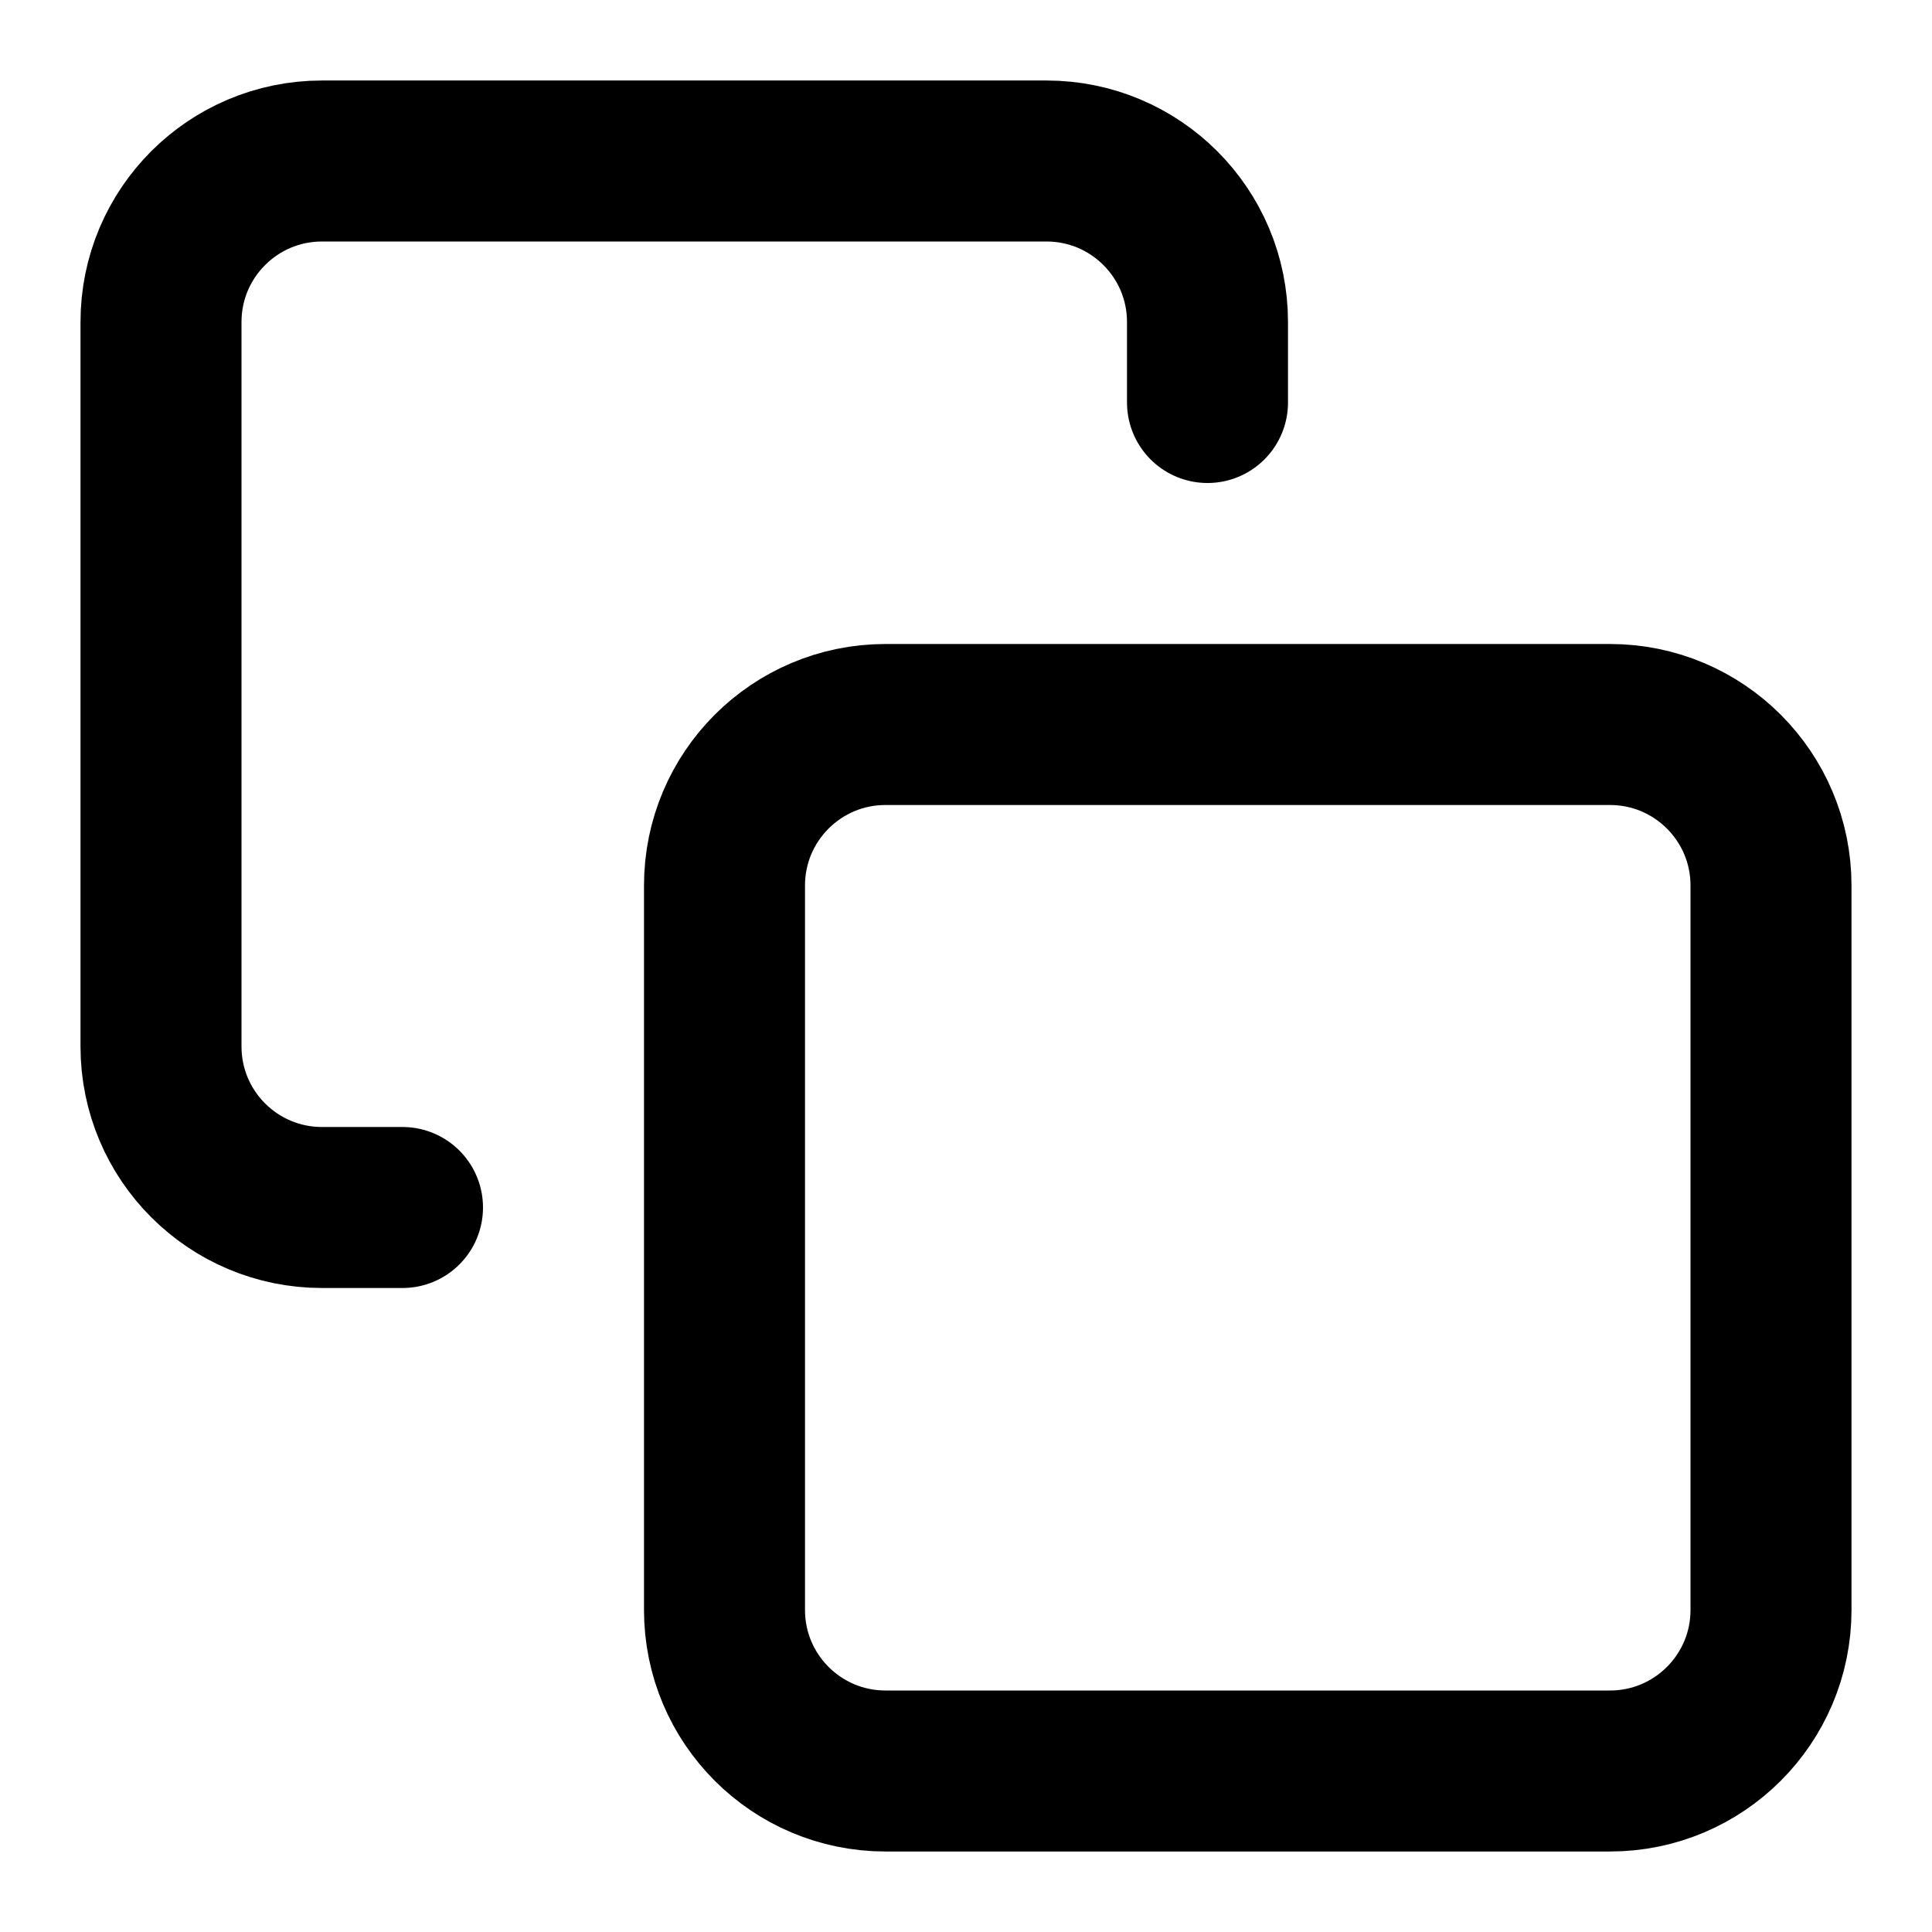
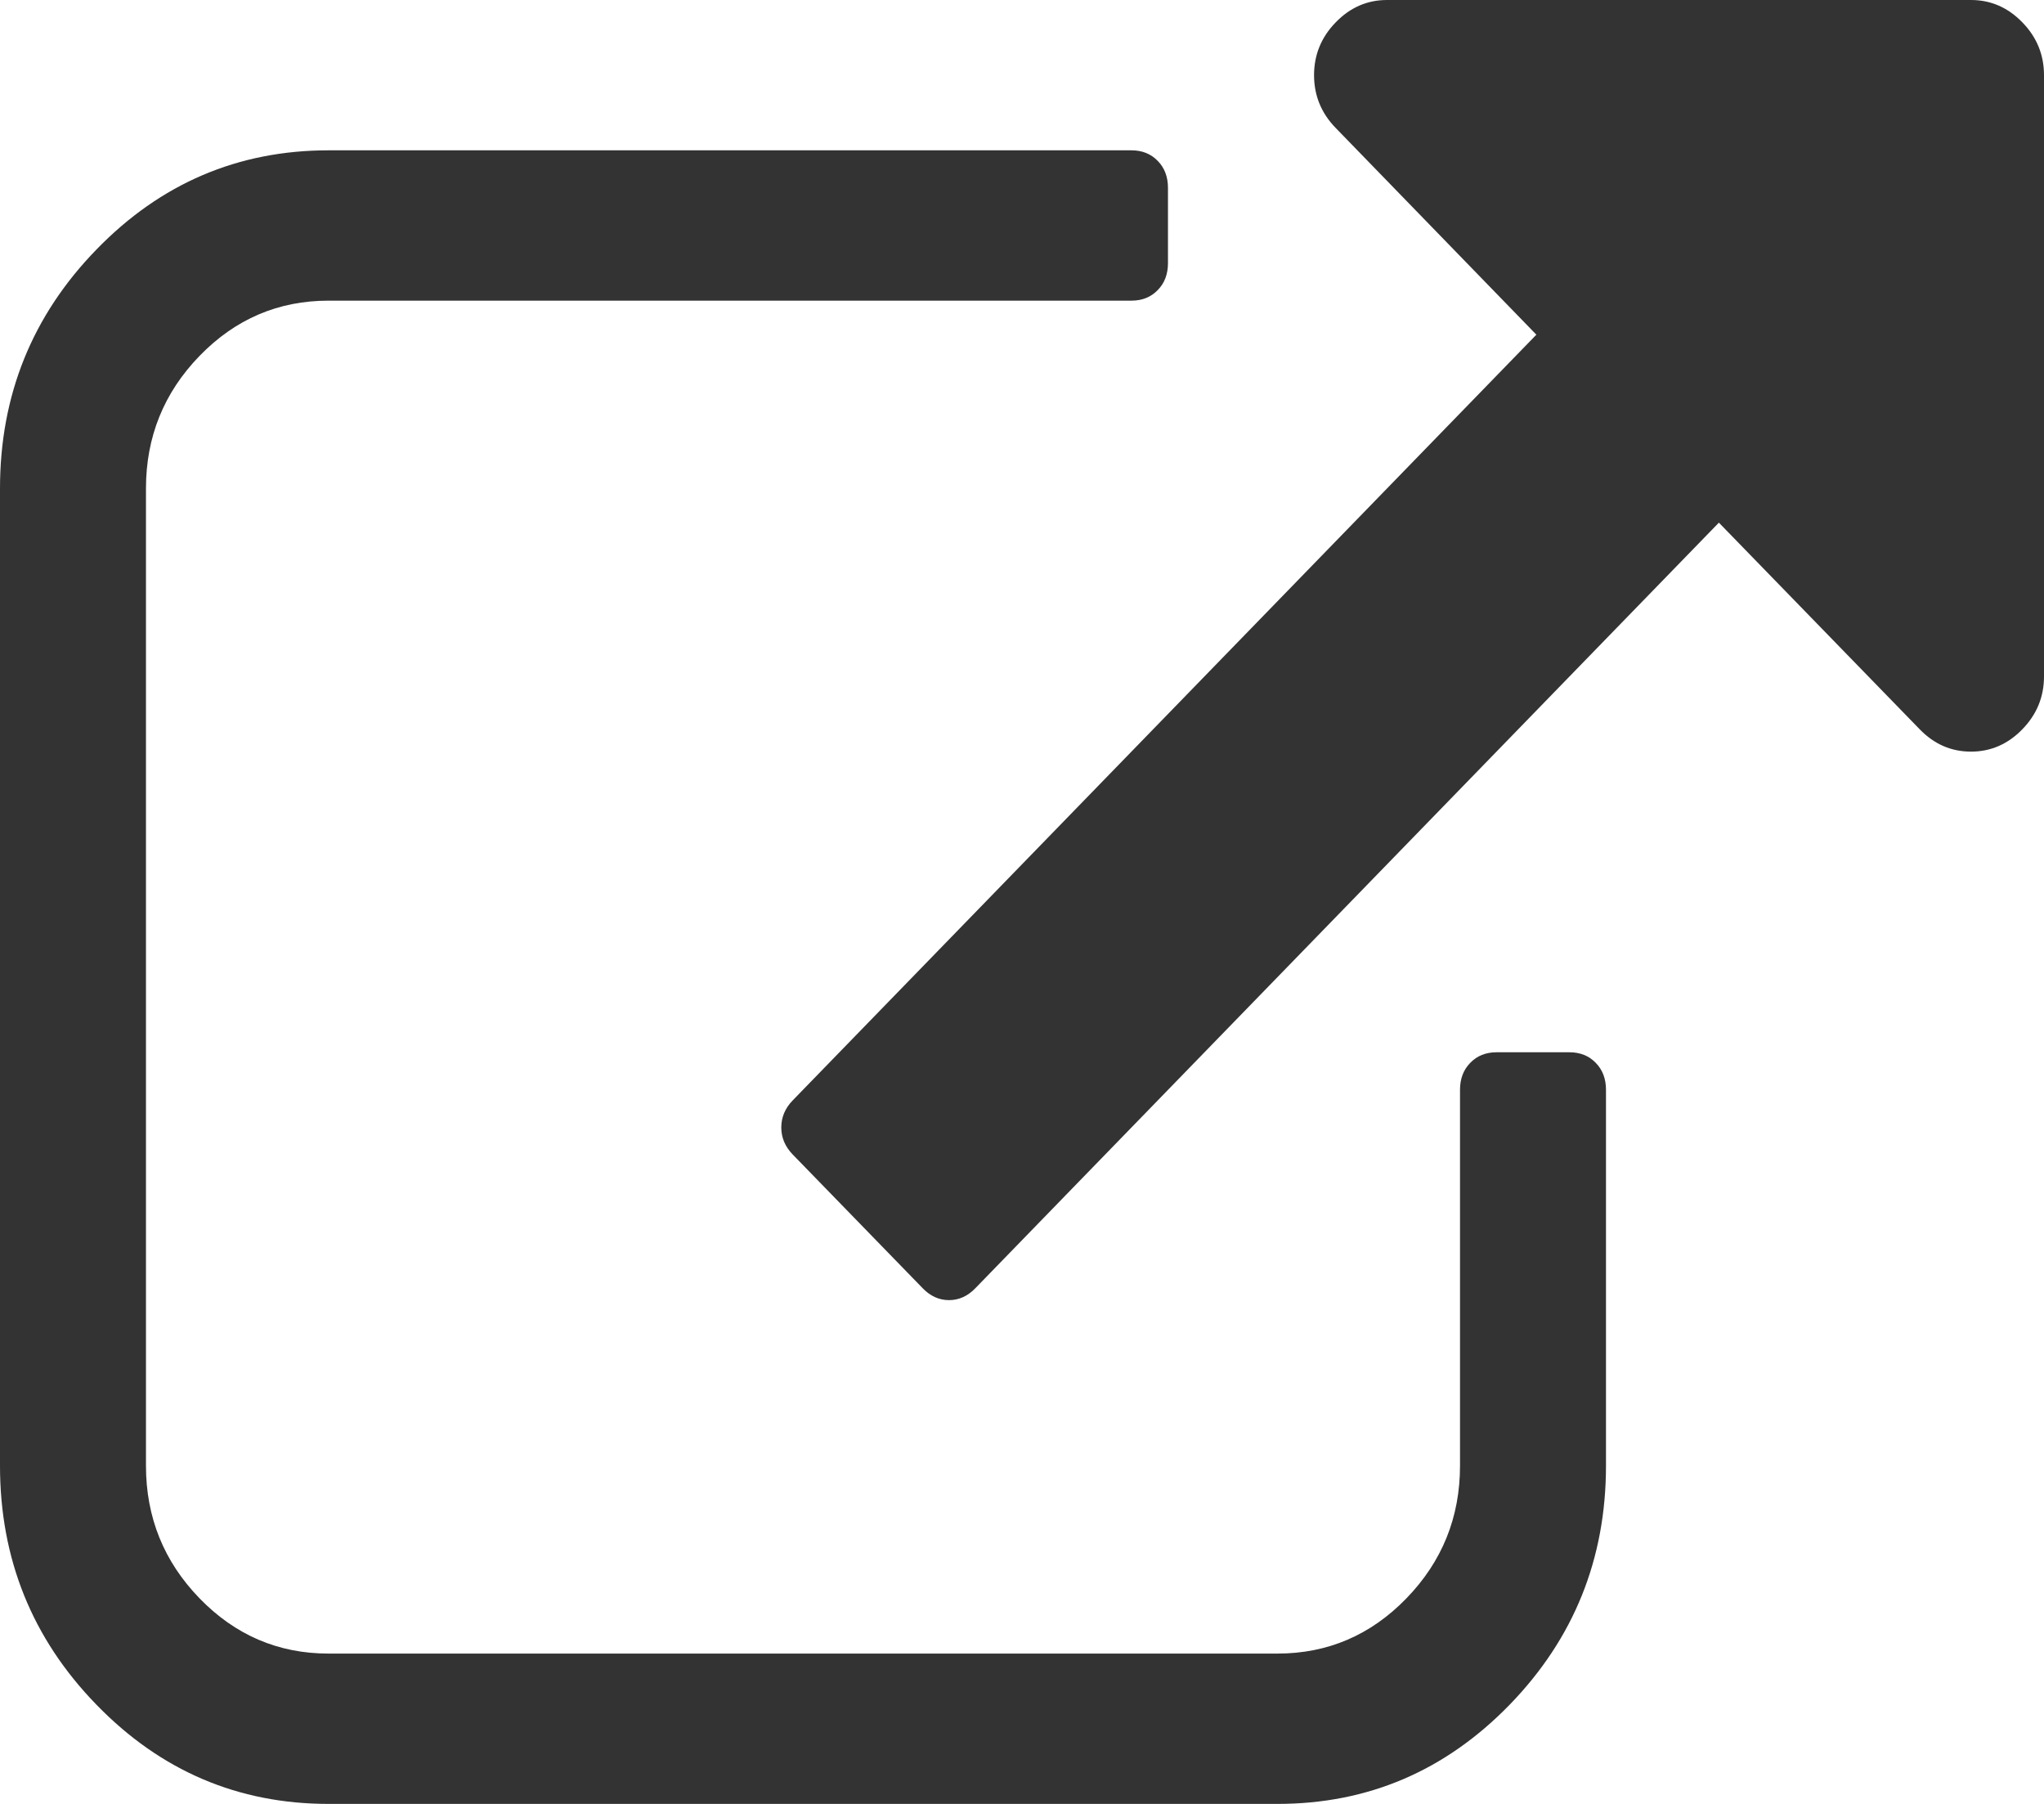
- <svg xmlns="http://www.w3.org/2000/svg" width="24" height="24" viewBox="0 0 24 24">
-   <rect x="9" y="9" width="13" height="13" rx="2" ry="2" fill="none" stroke="#000" stroke-linecap="round" stroke-linejoin="round" stroke-width="2" />
-   <path d="M5 15H4a2 2 0 0 1-2-2V4a2 2 0 0 1 2-2h9a2 2 0 0 1 2 2v1" fill="none" stroke="#000" stroke-linecap="round" stroke-linejoin="round" stroke-width="2" />
+ <svg xmlns="http://www.w3.org/2000/svg" version="1.1" width="17px" height="15px">
+   <g transform="matrix(1 0 0 1 -810 -12 )">
+     <path d="M 13.272 8.838  C 13.329 8.896  13.357 8.971  13.357 9.062  L 13.357 12.188  C 13.357 12.962  13.09 13.625  12.556 14.175  C 12.021 14.725  11.378 15  10.625 15  L 2.732 15  C 1.98 15  1.336 14.725  0.802 14.175  C 0.267 13.625  0 12.962  0 12.188  L 0 4.062  C 0 3.288  0.267 2.625  0.802 2.075  C 1.336 1.525  1.98 1.25  2.732 1.25  L 9.411 1.25  C 9.499 1.25  9.572 1.279  9.629 1.338  C 9.686 1.396  9.714 1.471  9.714 1.562  L 9.714 2.188  C 9.714 2.279  9.686 2.354  9.629 2.412  C 9.572 2.471  9.499 2.5  9.411 2.5  L 2.732 2.5  C 2.315 2.5  1.957 2.653  1.66 2.959  C 1.363 3.265  1.214 3.633  1.214 4.062  L 1.214 12.188  C 1.214 12.617  1.363 12.985  1.66 13.291  C 1.957 13.597  2.315 13.75  2.732 13.75  L 10.625 13.75  C 11.042 13.75  11.4 13.597  11.697 13.291  C 11.994 12.985  12.143 12.617  12.143 12.188  L 12.143 9.062  C 12.143 8.971  12.171 8.896  12.228 8.838  C 12.285 8.779  12.358 8.75  12.446 8.75  L 13.054 8.75  C 13.142 8.75  13.215 8.779  13.272 8.838  Z M 16.82 0.186  C 16.94 0.309  17 0.456  17 0.625  L 17 5.625  C 17 5.794  16.94 5.941  16.82 6.064  C 16.7 6.188  16.557 6.25  16.393 6.25  C 16.228 6.25  16.086 6.188  15.966 6.064  L 14.296 4.346  L 8.111 10.713  C 8.048 10.778  7.975 10.811  7.893 10.811  C 7.811 10.811  7.738 10.778  7.675 10.713  L 6.593 9.6  C 6.53 9.535  6.498 9.46  6.498 9.375  C 6.498 9.29  6.53 9.215  6.593 9.15  L 12.778 2.783  L 11.109 1.064  C 10.989 0.941  10.929 0.794  10.929 0.625  C 10.929 0.456  10.989 0.309  11.109 0.186  C 11.229 0.062  11.371 0  11.536 0  L 16.393 0  C 16.557 0  16.7 0.062  16.82 0.186  Z " fill-rule="nonzero" fill="#333333" stroke="none" transform="matrix(1 0 0 1 810 12 )" />
+   </g>
</svg>
